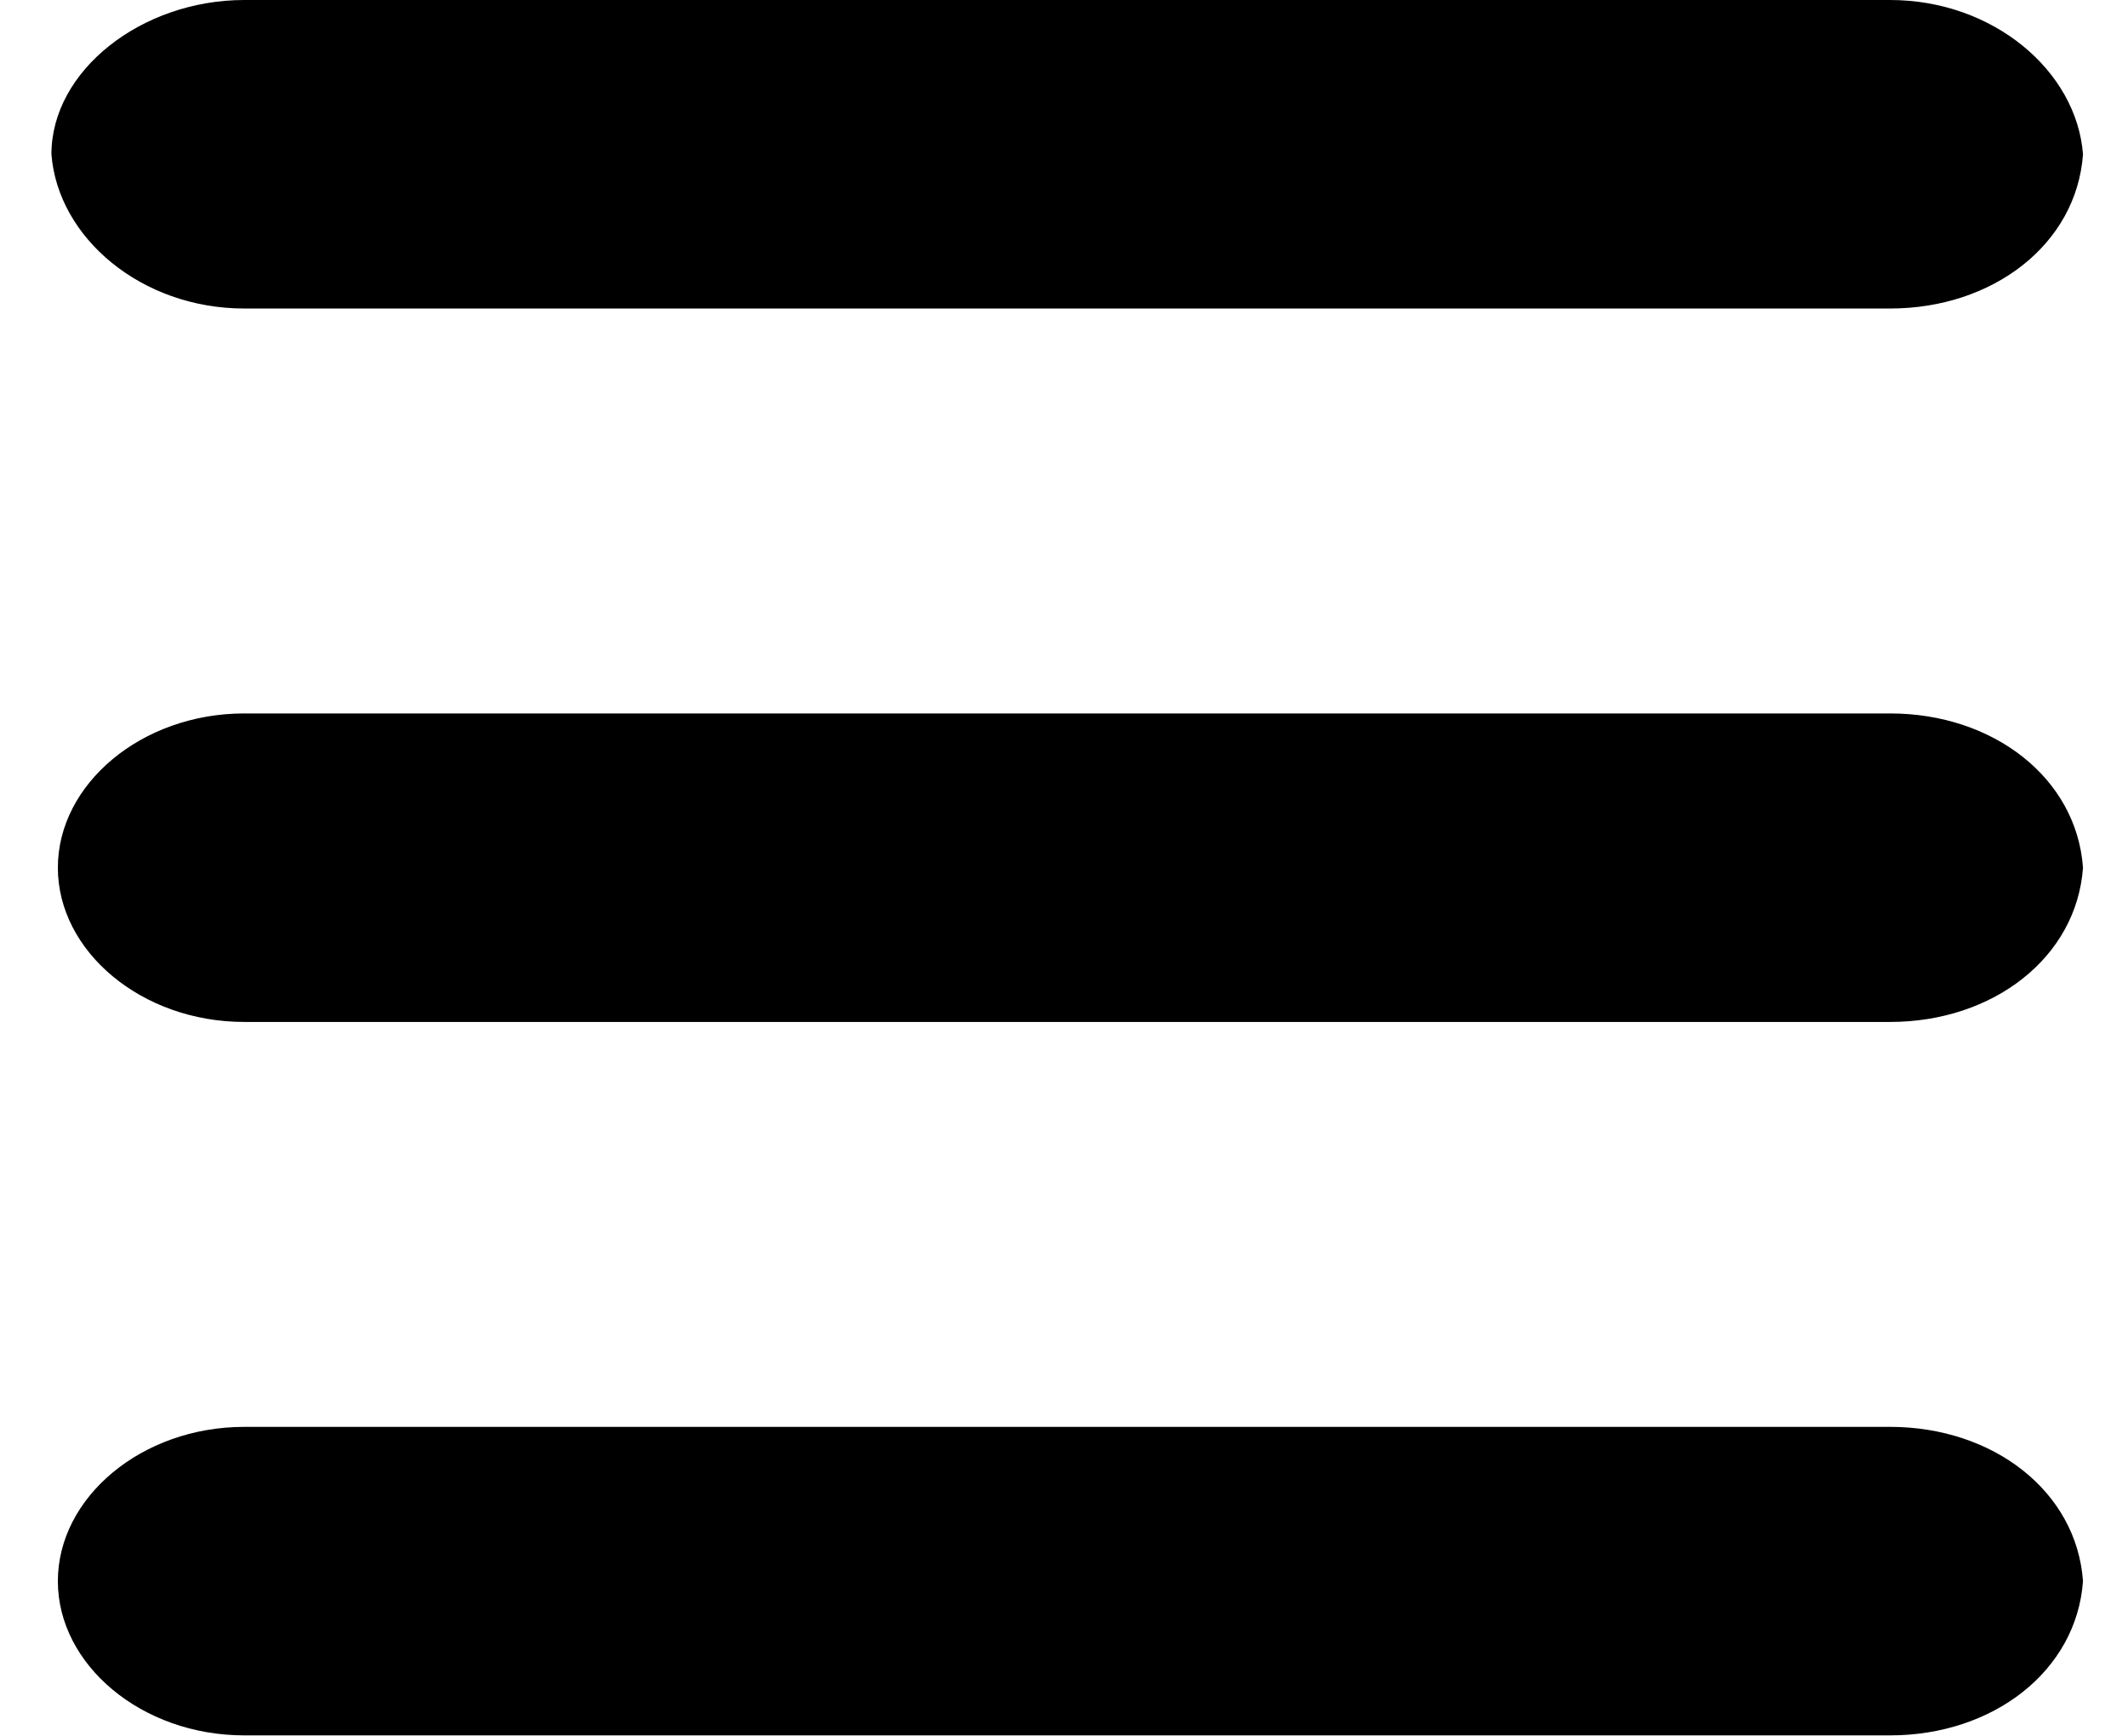
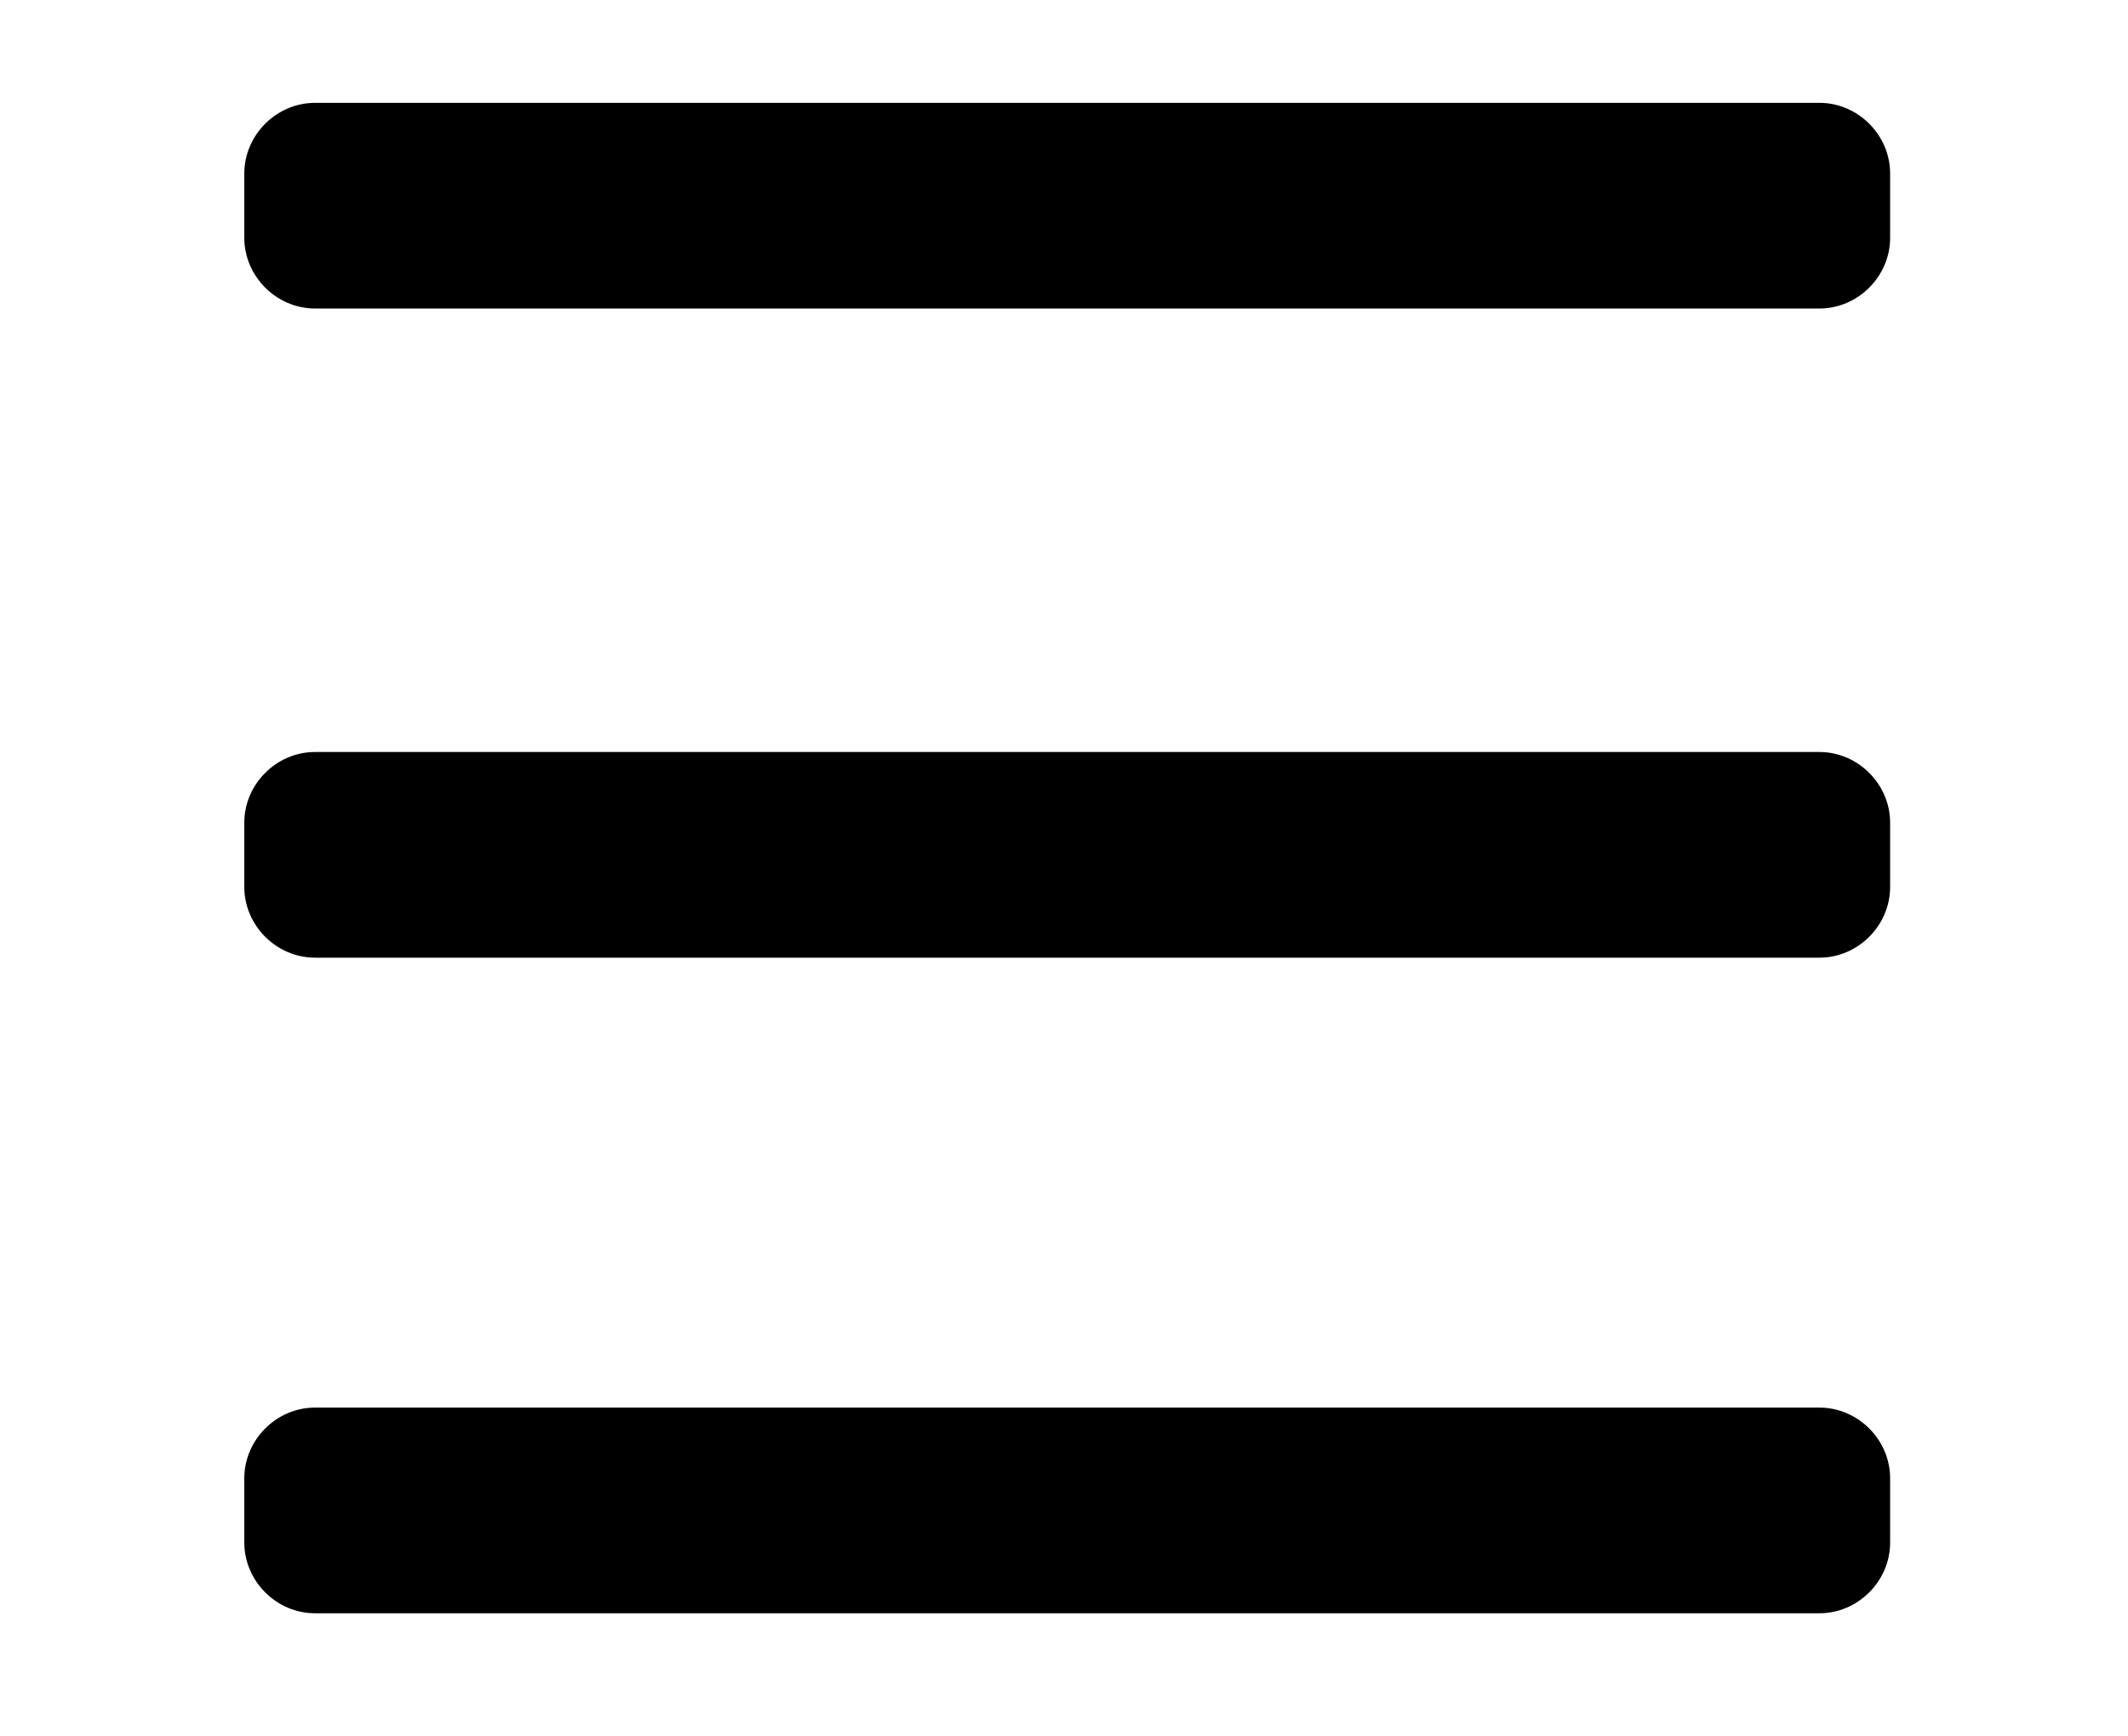
<svg xmlns="http://www.w3.org/2000/svg" version="1.1" id="Layer_1" x="0px" y="0px" viewBox="0 0 33.1 27" style="enable-background:new 0 0 33.1 27;" xml:space="preserve">
-   <path d="M32.4,2.4c-0.1,1.4-1.4,2.4-3,2.4H3.8c-1.6,0-2.9-1.1-3-2.4C0.8,1.1,2.2,0,3.8,0h25.6C31,0,32.3,1.1,32.4,2.4z" />
-   <path d="M32.4,13.5c-0.1,1.4-1.4,2.4-3,2.4H3.8c-1.6,0-2.9-1.1-2.9-2.4s1.3-2.4,2.9-2.4h25.6C31,11.1,32.3,12.1,32.4,13.5z" />
-   <path d="M32.4,24.6c-0.1,1.4-1.4,2.4-3,2.4H3.8c-1.6,0-2.9-1.1-2.9-2.4c0-1.3,1.3-2.4,2.9-2.4c0,0,0,0,0,0h25.6  C31,22.2,32.3,23.2,32.4,24.6z" />
+   <g>
+     <path d="M29.4,3.7c0,0.6-0.5,1.1-1.1,1.1H4.9c-0.6,0-1.1-0.5-1.1-1.1v-1c0-0.6,0.5-1.1,1.1-1.1h23.4c0.6,0,1.1,0.5,1.1,1.1   L29.4,3.7z" />
+   </g>
+   <g>
+     <path d="M29.4,13.8c0,0.6-0.5,1.1-1.1,1.1H4.9c-0.6,0-1.1-0.5-1.1-1.1v-1c0-0.6,0.5-1.1,1.1-1.1h23.4c0.6,0,1.1,0.5,1.1,1.1   L29.4,13.8z" />
+   </g>
+   <g>
+     <path d="M29.4,24c0,0.6-0.5,1.1-1.1,1.1H4.9c-0.6,0-1.1-0.5-1.1-1.1v-1c0-0.6,0.5-1.1,1.1-1.1h23.4c0.6,0,1.1,0.5,1.1,1.1L29.4,24z   " />
+   </g>
</svg>
